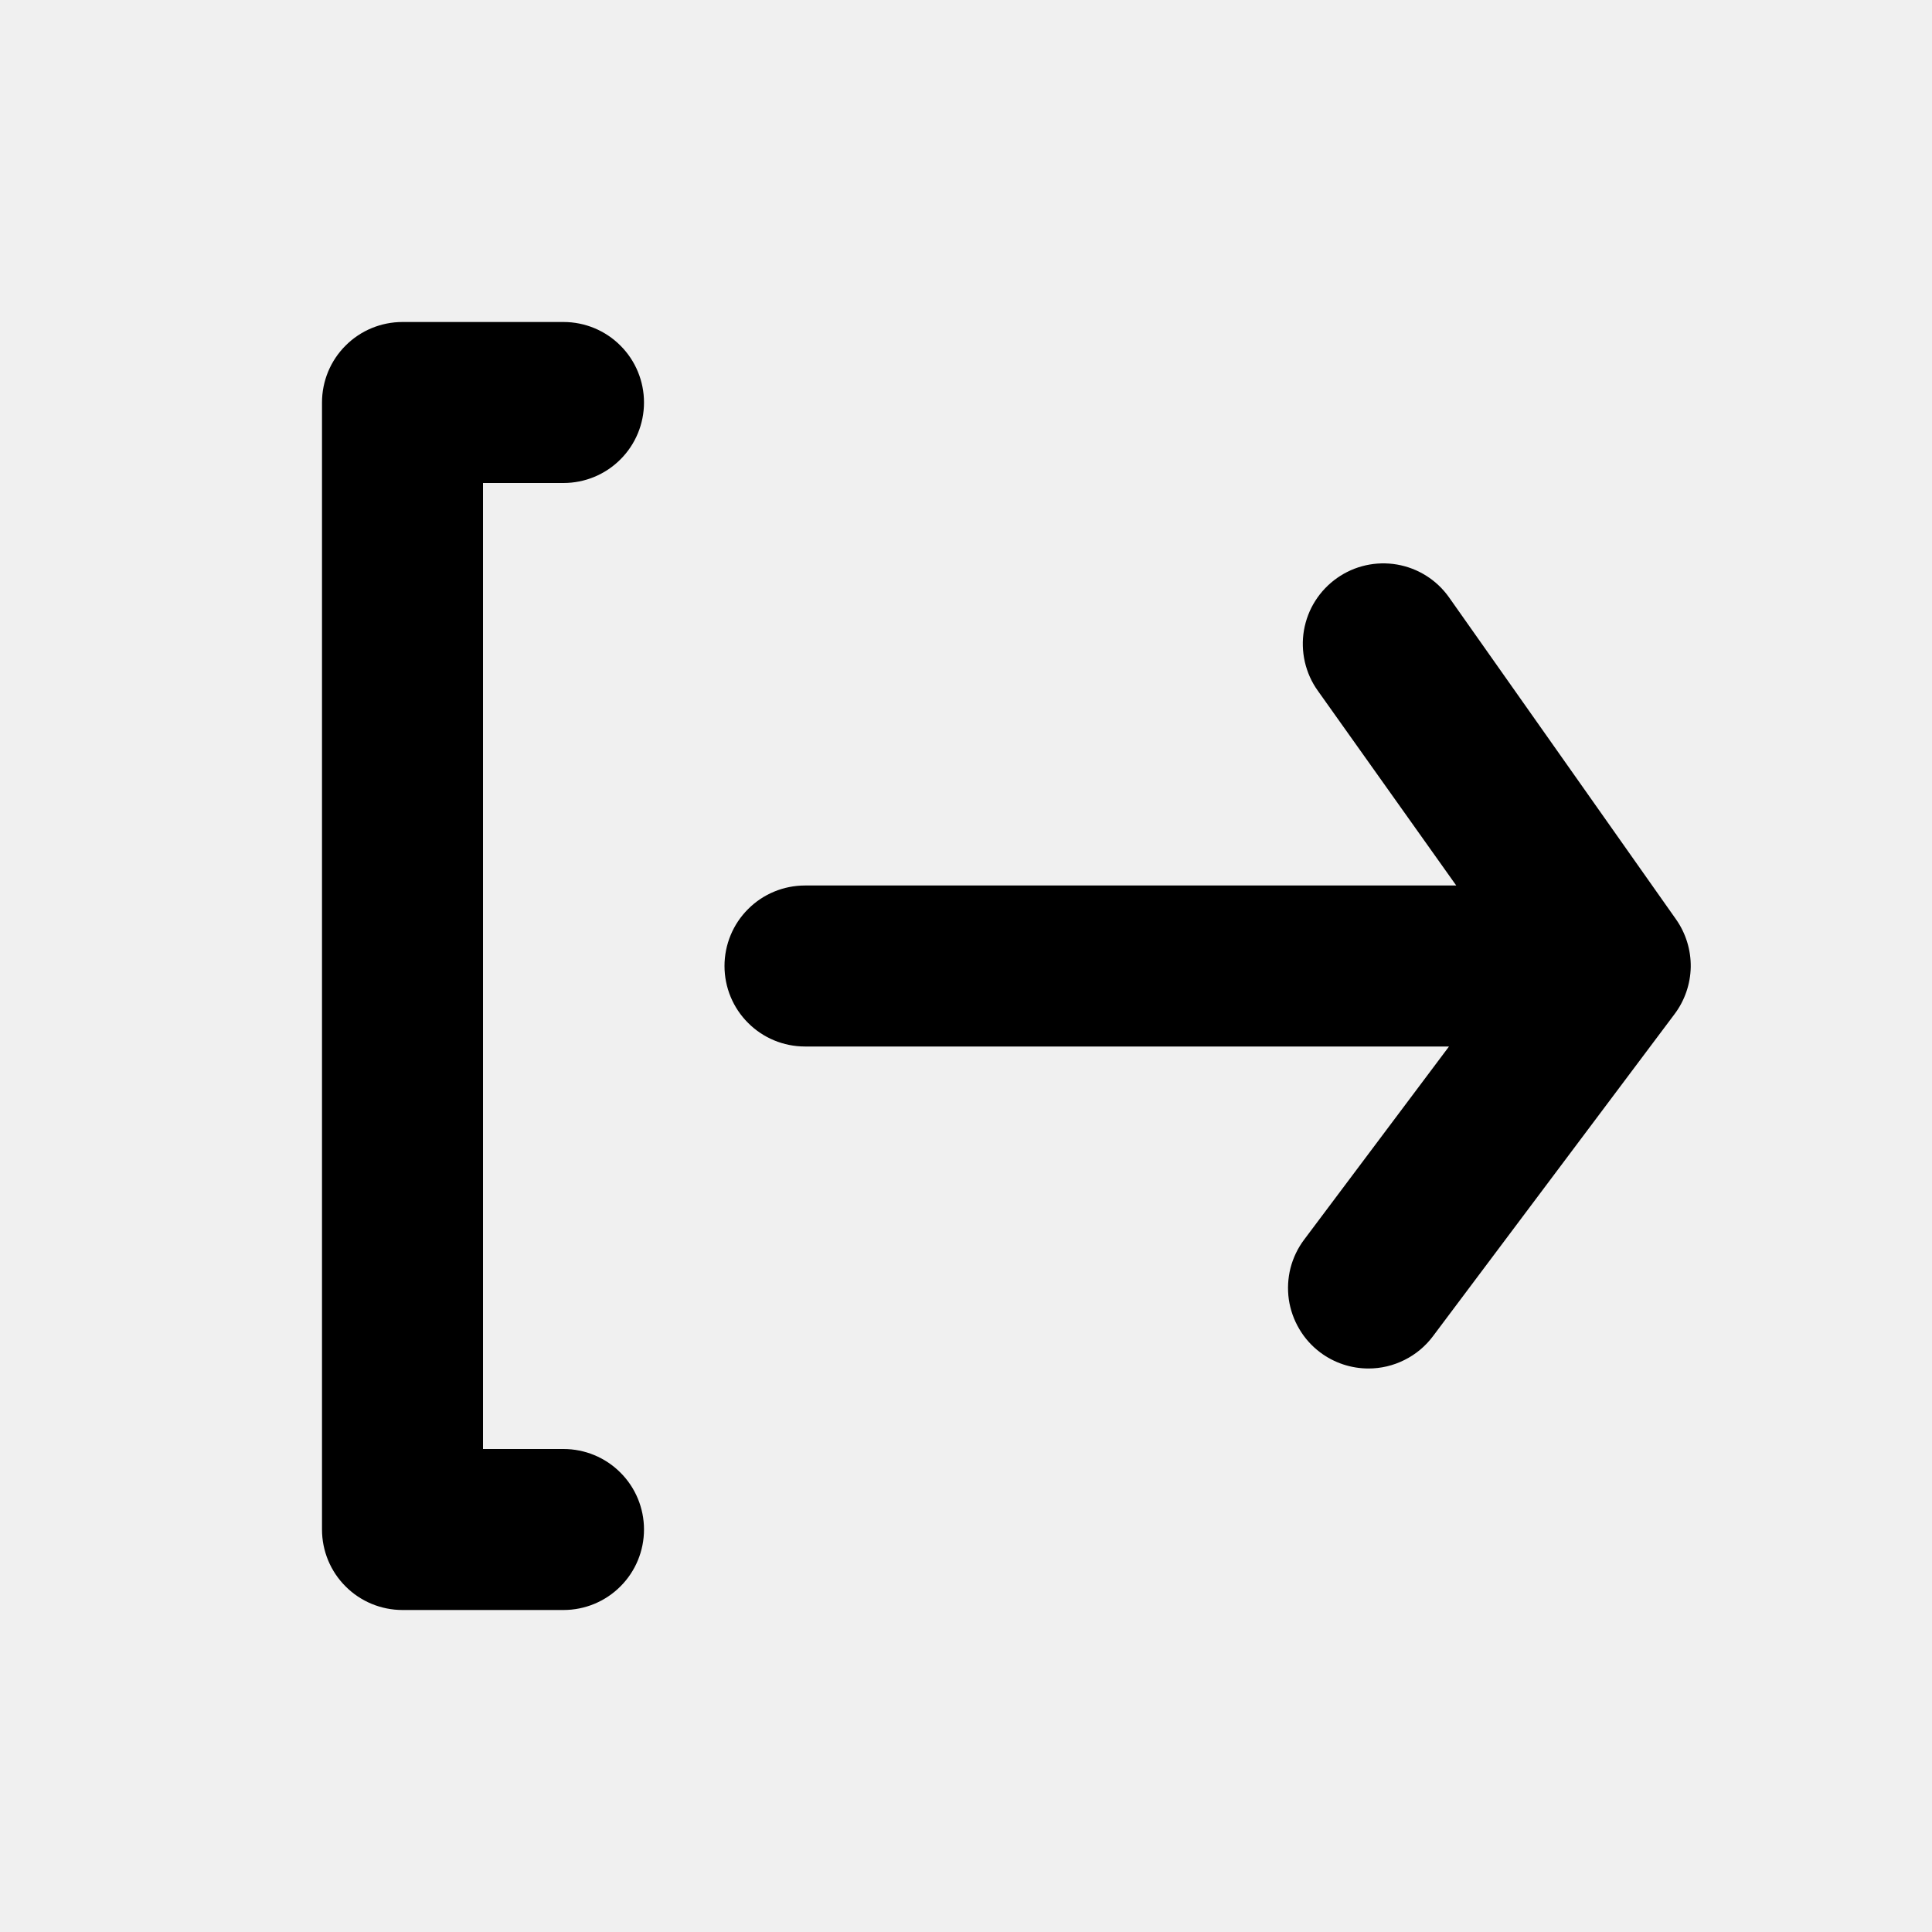
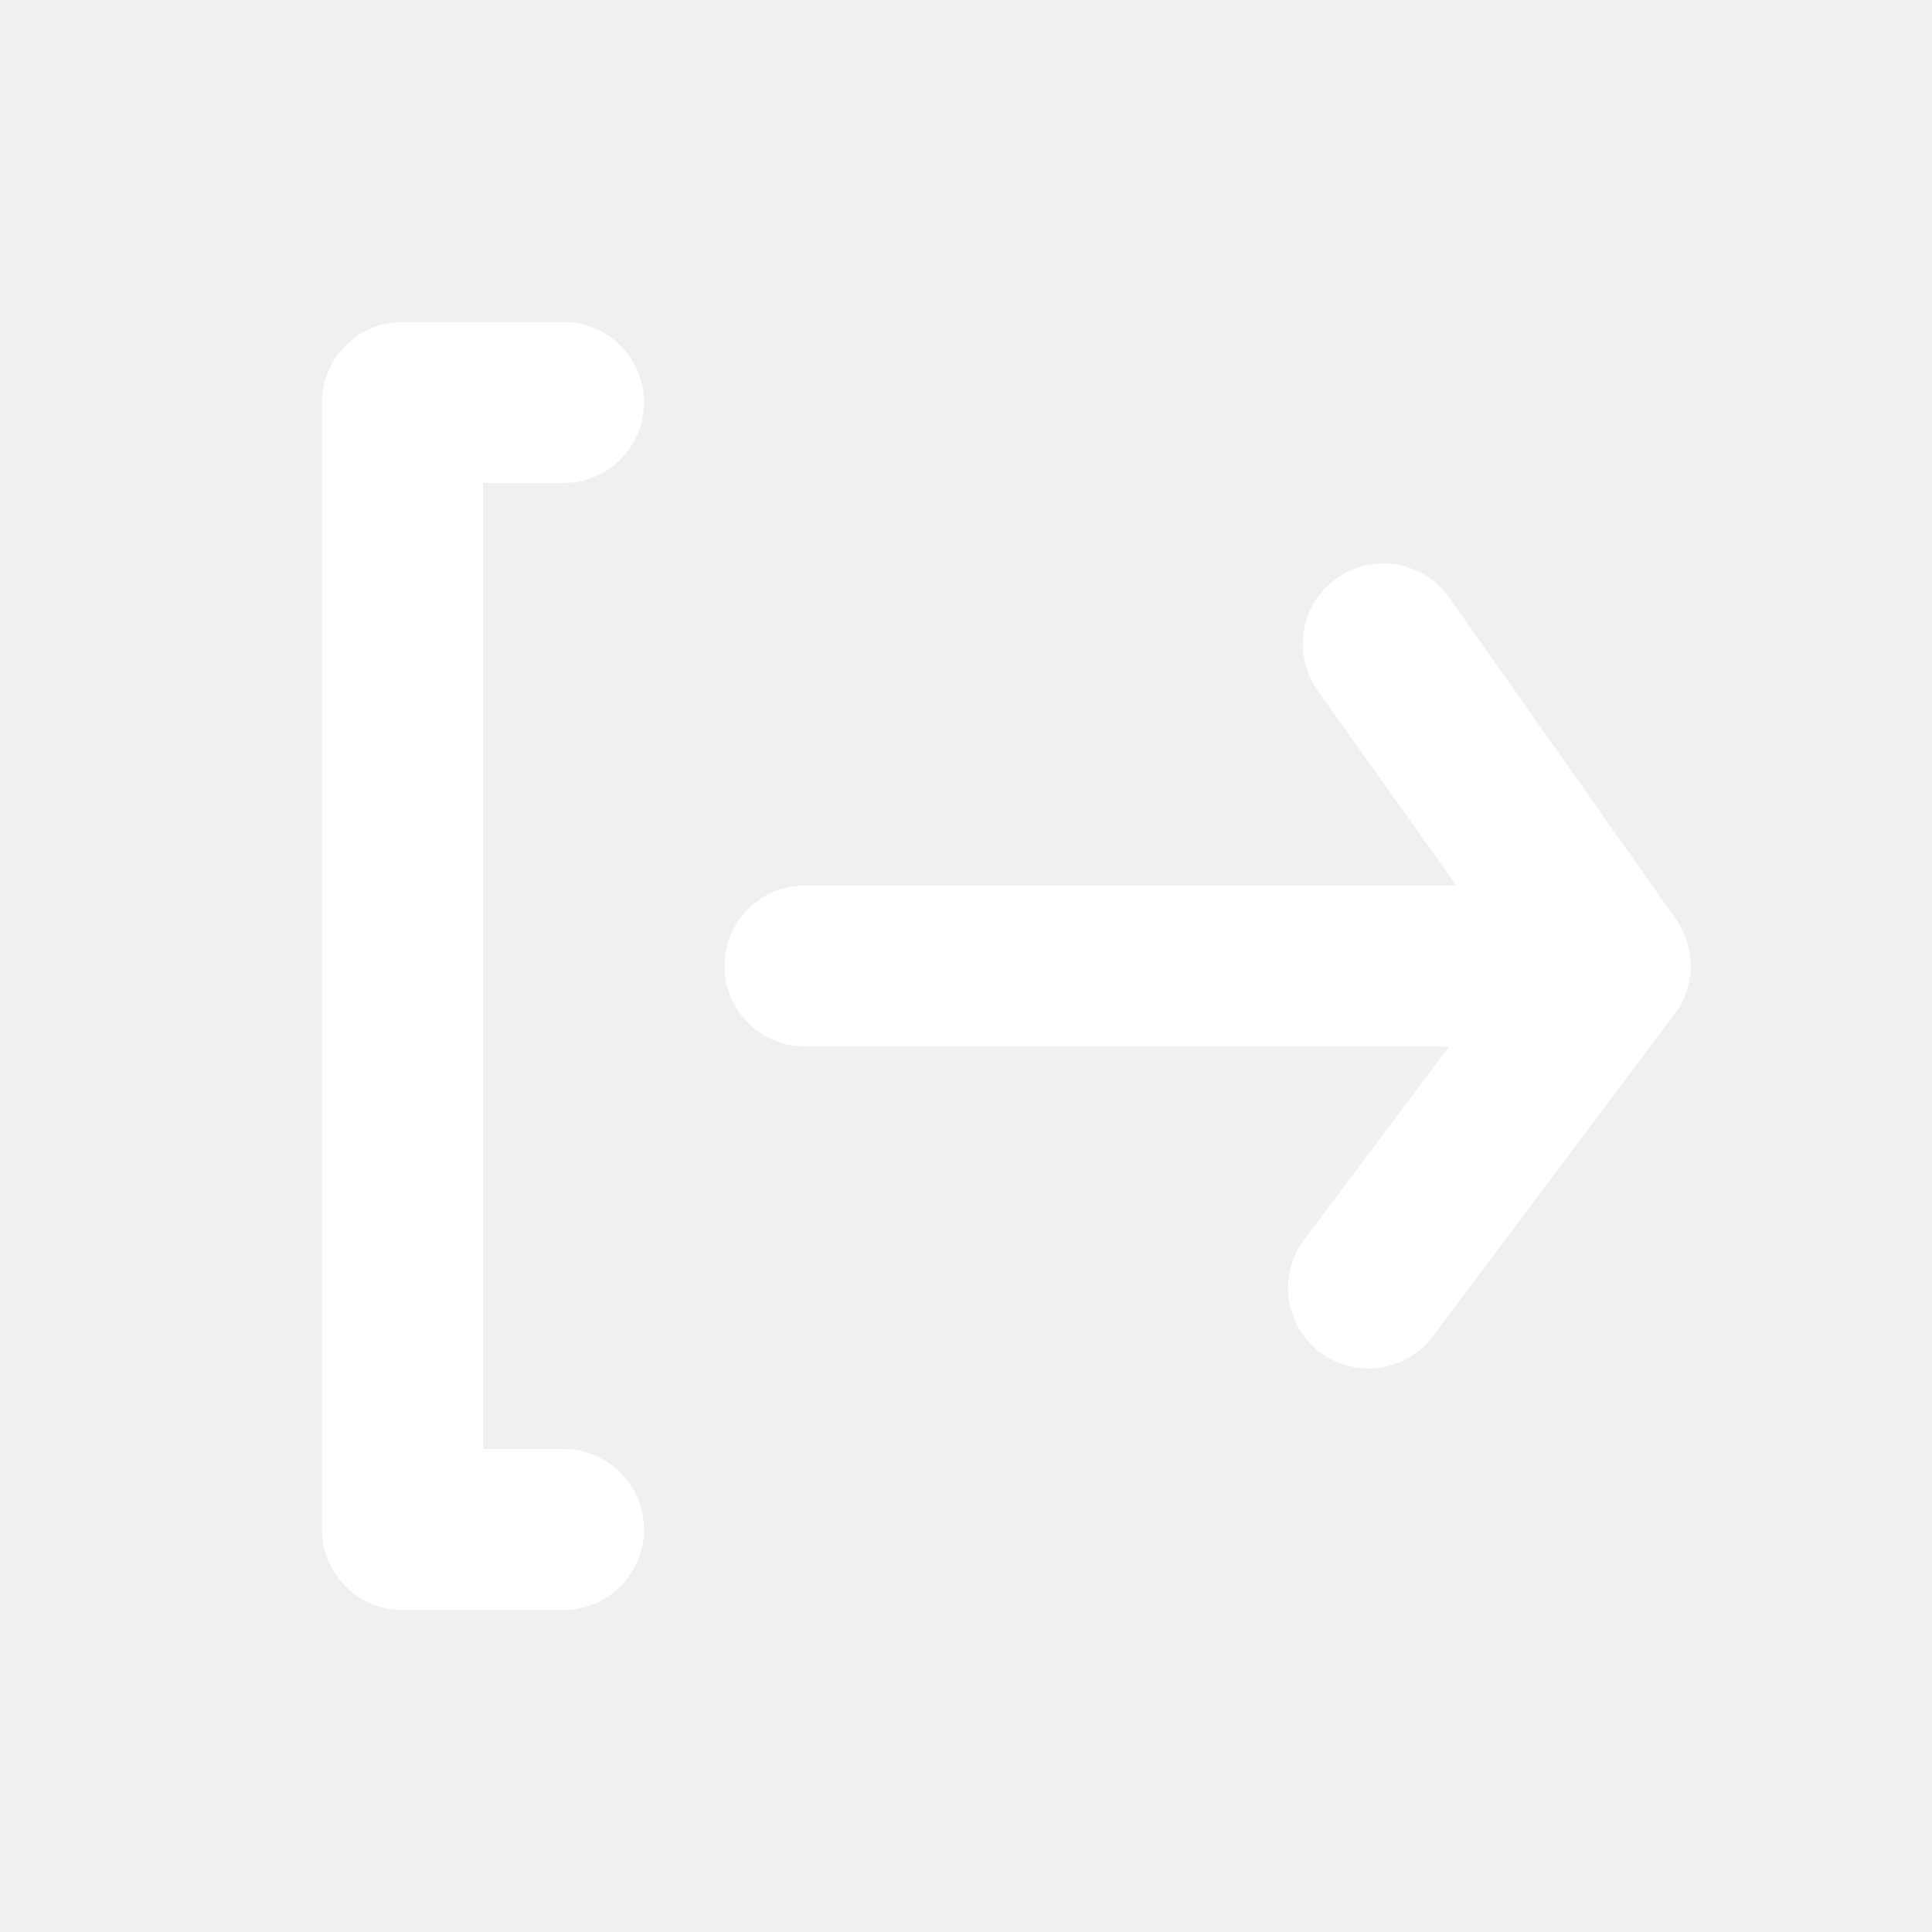
<svg xmlns="http://www.w3.org/2000/svg" width="24" height="24" viewBox="0 0 24 24" fill="none">
-   <g clip-path="url(#clip0_306_4362)">
-     <path d="M7 6C7.265 6 7.52 5.895 7.707 5.707C7.895 5.52 8 5.265 8 5C8 4.735 7.895 4.48 7.707 4.293C7.52 4.105 7.265 4 7 4H5C4.735 4 4.48 4.105 4.293 4.293C4.105 4.48 4 4.735 4 5V19C4 19.265 4.105 19.52 4.293 19.707C4.48 19.895 4.735 20 5 20H7C7.265 20 7.52 19.895 7.707 19.707C7.895 19.52 8 19.265 8 19C8 18.735 7.895 18.48 7.707 18.293C7.52 18.105 7.265 18 7 18H6V6H7Z" fill="black" />
-     <path d="M20.82 11.42L18 7.42C17.847 7.204 17.615 7.058 17.355 7.013C17.094 6.968 16.826 7.028 16.61 7.18C16.502 7.256 16.41 7.352 16.339 7.464C16.268 7.575 16.221 7.7 16.198 7.83C16.176 7.96 16.18 8.093 16.209 8.222C16.239 8.351 16.293 8.473 16.37 8.58L18.09 11H10C9.735 11 9.48 11.105 9.293 11.293C9.105 11.48 9 11.735 9 12C9 12.265 9.105 12.52 9.293 12.707C9.48 12.895 9.735 13 10 13H18L16.2 15.4C16.121 15.505 16.064 15.625 16.031 15.752C15.999 15.879 15.992 16.011 16.01 16.141C16.029 16.271 16.073 16.396 16.14 16.509C16.206 16.622 16.295 16.721 16.4 16.8C16.573 16.93 16.784 17 17 17C17.155 17 17.308 16.964 17.447 16.894C17.586 16.825 17.707 16.724 17.8 16.6L20.8 12.6C20.928 12.431 20.999 12.225 21.003 12.013C21.006 11.801 20.942 11.593 20.82 11.42Z" fill="black" />
-   </g>
-   <defs>
-     <clipPath id="clip0_306_4362">
-       <rect width="24" height="24" fill="white" />
-     </clipPath>
-   </defs>
+   <path d="M7 6C7.265 6 7.52 5.895 7.707 5.707C7.895 5.52 8 5.265 8 5C8 4.735 7.895 4.48 7.707 4.293C7.52 4.105 7.265 4 7 4H5C4.735 4 4.48 4.105 4.293 4.293C4.105 4.48 4 4.735 4 5V19C4 19.265 4.105 19.52 4.293 19.707C4.48 19.895 4.735 20 5 20H7C7.265 20 7.52 19.895 7.707 19.707C7.895 19.52 8 19.265 8 19C8 18.735 7.895 18.48 7.707 18.293C7.52 18.105 7.265 18 7 18H6V6H7Z" fill="white" />
+   <path d="M20.82 11.42L18 7.42C17.847 7.204 17.615 7.058 17.355 7.013C17.094 6.968 16.826 7.028 16.61 7.18C16.502 7.256 16.41 7.352 16.339 7.464C16.268 7.575 16.221 7.7 16.198 7.83C16.176 7.96 16.18 8.093 16.209 8.222C16.239 8.351 16.293 8.473 16.37 8.58L18.09 11H10C9.735 11 9.48 11.105 9.293 11.293C9.105 11.48 9 11.735 9 12C9 12.265 9.105 12.52 9.293 12.707C9.48 12.895 9.735 13 10 13H18L16.2 15.4C16.121 15.505 16.064 15.625 16.031 15.752C15.999 15.879 15.992 16.011 16.01 16.141C16.029 16.271 16.073 16.396 16.14 16.509C16.206 16.622 16.295 16.721 16.4 16.8C16.573 16.93 16.784 17 17 17C17.155 17 17.308 16.964 17.447 16.894C17.586 16.825 17.707 16.724 17.8 16.6L20.8 12.6C20.928 12.431 20.999 12.225 21.003 12.013C21.006 11.801 20.942 11.593 20.82 11.42Z" fill="white" />
</svg>
